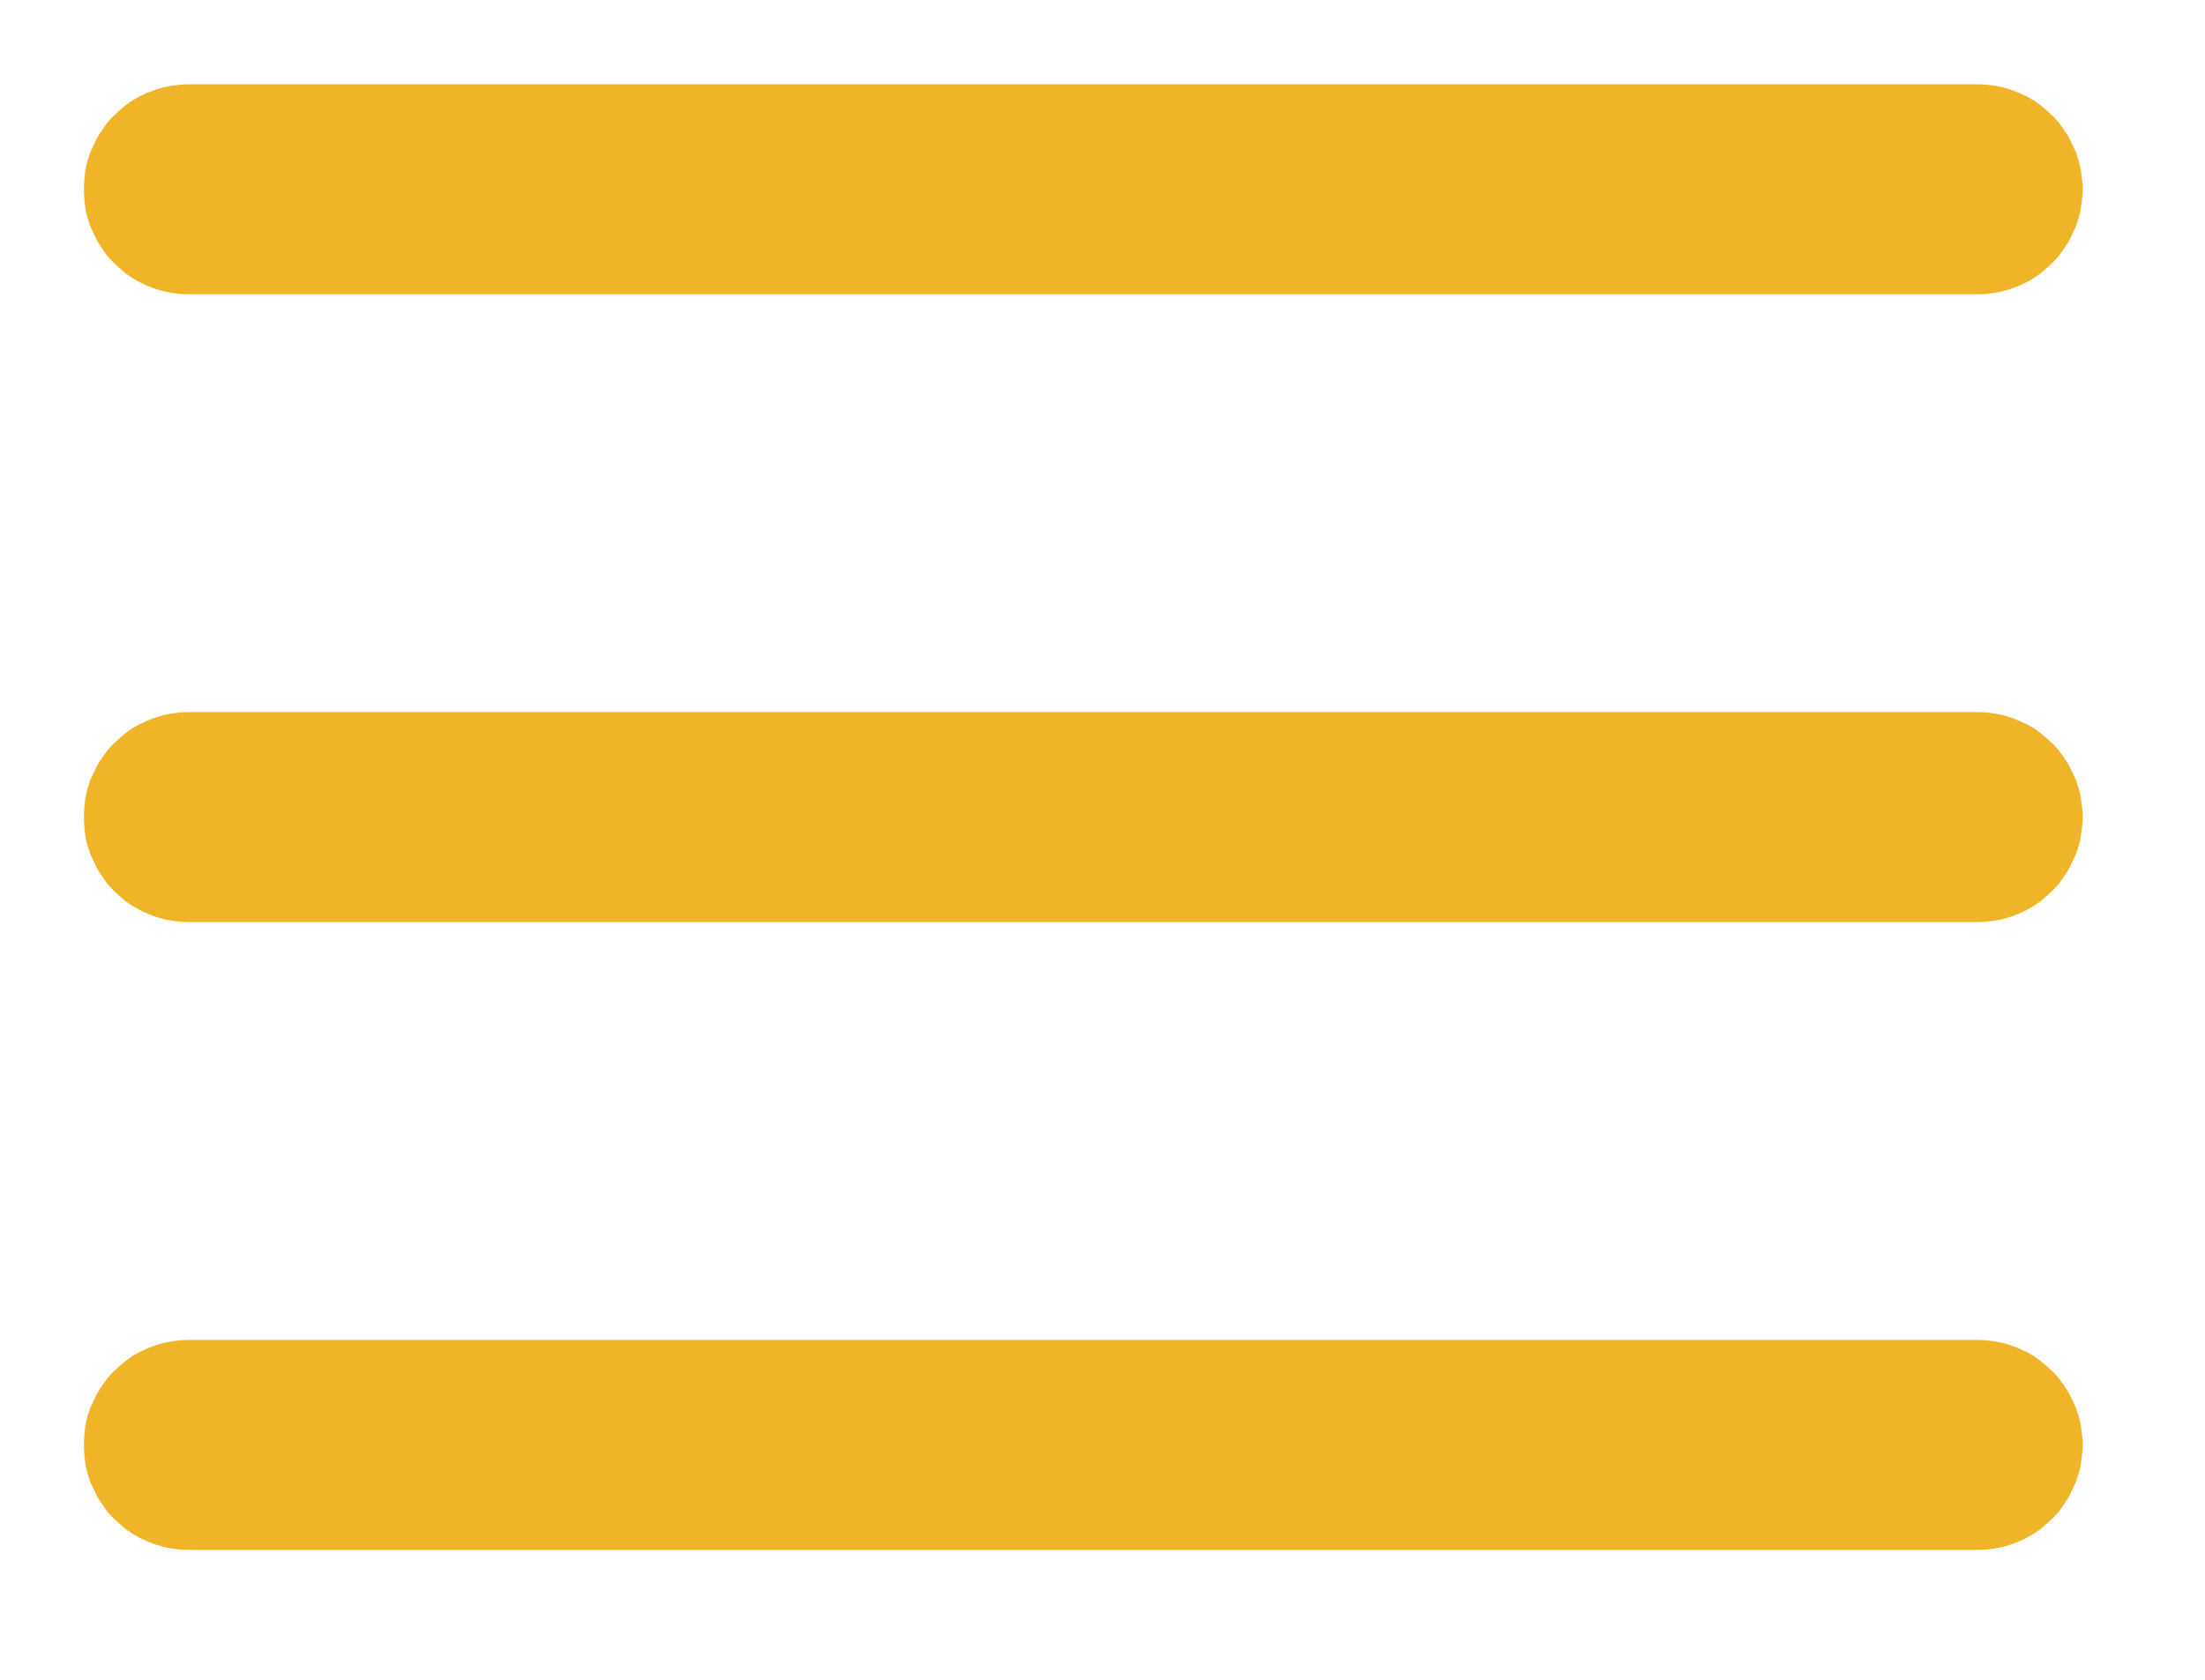
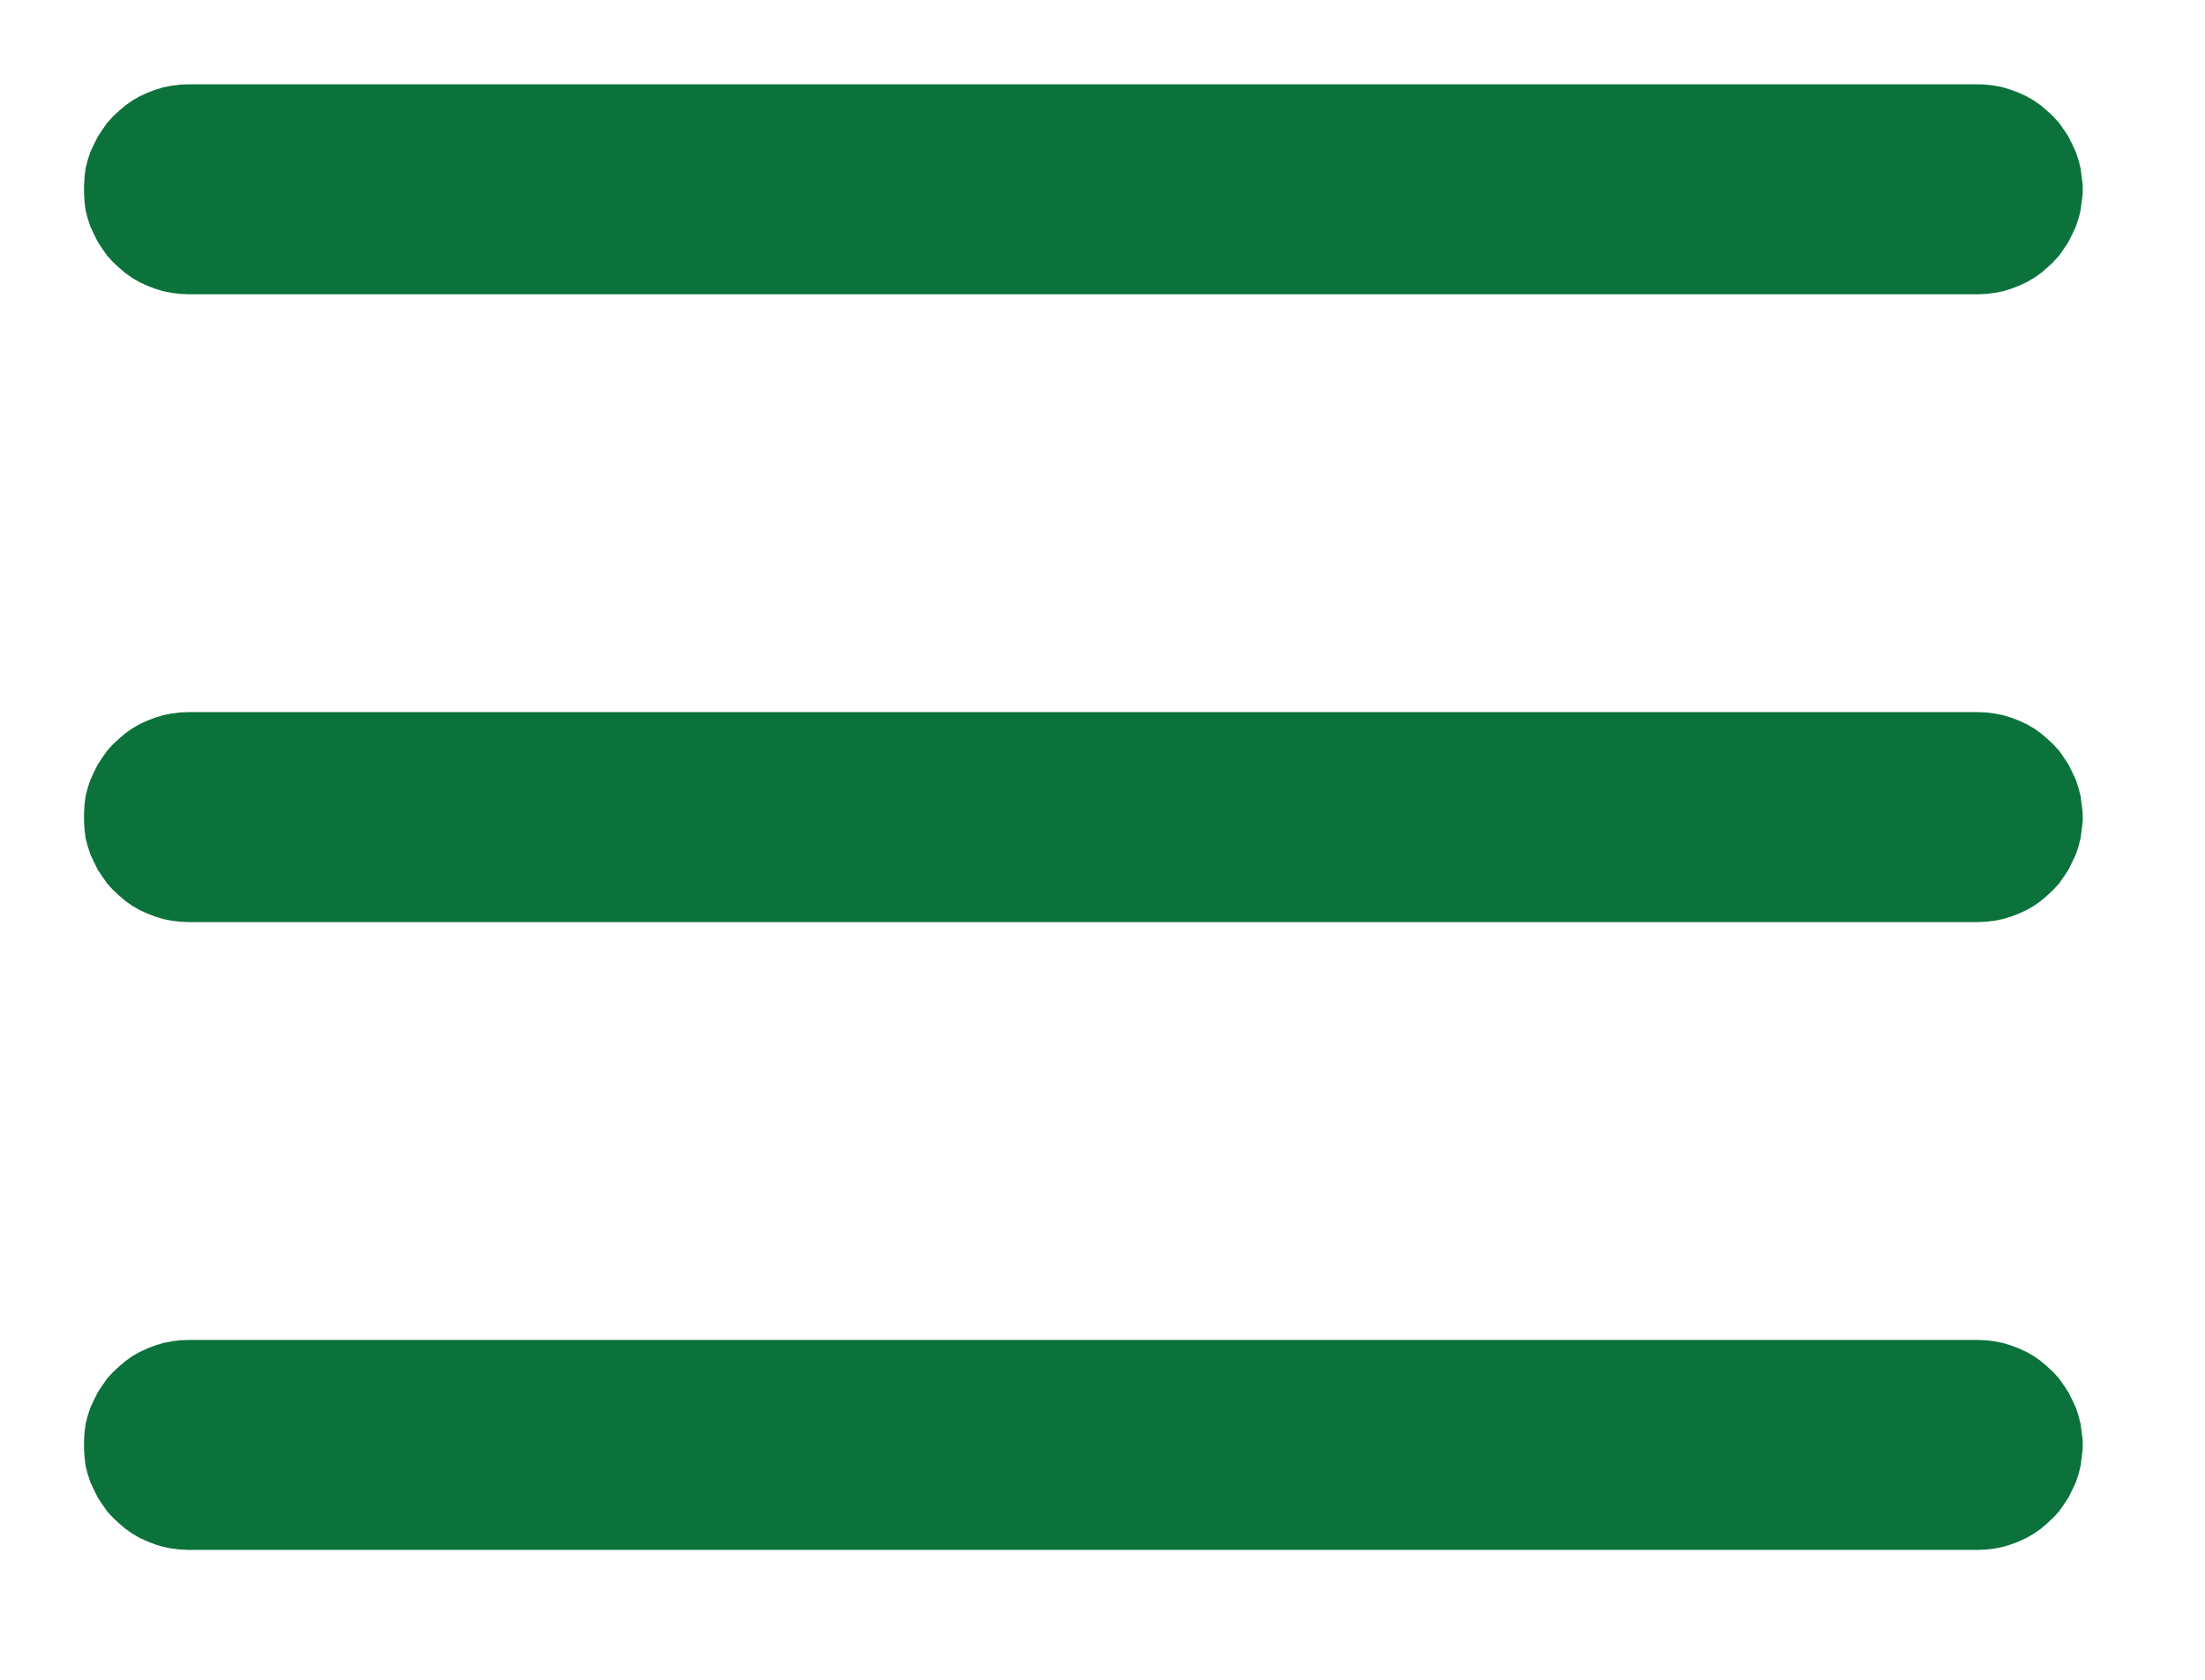
- <svg xmlns="http://www.w3.org/2000/svg" width="100%" height="100%" viewBox="0 0 42 32" version="1.1" xml:space="preserve" style="fill-rule:evenodd;clip-rule:evenodd;stroke-linejoin:round;stroke-miterlimit:2;">
+ <svg xmlns="http://www.w3.org/2000/svg" width="100%" height="100%" viewBox="0 0 42 32" version="1.1" xml:space="preserve" style="fill-rule:evenodd;clip-rule:evenodd;stroke-linejoin:round;stroke-miterlimit:2;fill:#0B723B">
  <g transform="matrix(1,0,0,1,-18700.4,-17.0912)">
    <g transform="matrix(0.56338,0,0,16.6087,15492.6,4.26326e-13)">
      <g transform="matrix(1.775,0,0,0.0602094,-4081.82,-0.180628)">
-         <path d="M5545.25,21.703L5545.41,21.723L5545.57,21.755L5545.72,21.8L5545.87,21.857L5546.02,21.926L5546.16,22.006L5546.29,22.098L5546.41,22.2L5546.53,22.311L5546.64,22.432L5546.73,22.561L5546.82,22.697L5546.89,22.839L5546.96,22.988L5547.01,23.14L5547.05,23.297L5547.07,23.456L5547.09,23.616L5547.09,23.777L5547.07,23.938L5547.05,24.097L5547.01,24.253L5546.96,24.406L5546.89,24.554L5546.82,24.697L5546.73,24.833L5546.64,24.962L5546.53,25.082L5546.41,25.194L5546.29,25.296L5546.16,25.387L5546.02,25.468L5545.87,25.537L5545.72,25.594L5545.57,25.639L5545.41,25.671L5545.25,25.69L5545.09,25.697L5511.01,25.697L5510.85,25.69L5510.69,25.671L5510.53,25.639L5510.38,25.594L5510.23,25.537L5510.08,25.468L5509.94,25.387L5509.81,25.296L5509.69,25.194L5509.57,25.082L5509.46,24.962L5509.37,24.833L5509.28,24.697L5509.21,24.554L5509.14,24.406L5509.09,24.253L5509.05,24.097L5509.03,23.938L5509.02,23.777L5509.02,23.616L5509.03,23.456L5509.05,23.297L5509.09,23.14L5509.14,22.988L5509.21,22.839L5509.28,22.697L5509.37,22.561L5509.46,22.432L5509.57,22.311L5509.69,22.2L5509.81,22.098L5509.94,22.006L5510.08,21.926L5510.23,21.857L5510.38,21.8L5510.53,21.755L5510.69,21.723L5510.85,21.703L5511.01,21.697L5545.09,21.697L5545.25,21.703Z" style="fill:rgb(240,180,40);" />
+         <path d="M5545.25,21.703L5545.41,21.723L5545.57,21.755L5545.72,21.8L5545.87,21.857L5546.02,21.926L5546.16,22.006L5546.29,22.098L5546.41,22.2L5546.53,22.311L5546.64,22.432L5546.73,22.561L5546.82,22.697L5546.89,22.839L5546.96,22.988L5547.01,23.14L5547.05,23.297L5547.07,23.456L5547.09,23.616L5547.09,23.777L5547.07,23.938L5547.05,24.097L5547.01,24.253L5546.96,24.406L5546.89,24.554L5546.82,24.697L5546.73,24.833L5546.64,24.962L5546.53,25.082L5546.41,25.194L5546.29,25.296L5546.16,25.387L5546.02,25.468L5545.87,25.537L5545.72,25.594L5545.57,25.639L5545.41,25.671L5545.25,25.69L5545.09,25.697L5511.01,25.697L5510.85,25.69L5510.69,25.671L5510.53,25.639L5510.38,25.594L5510.23,25.537L5510.08,25.468L5509.94,25.387L5509.81,25.296L5509.69,25.194L5509.57,25.082L5509.46,24.962L5509.37,24.833L5509.28,24.697L5509.21,24.554L5509.14,24.406L5509.09,24.253L5509.05,24.097L5509.03,23.938L5509.02,23.777L5509.02,23.616L5509.03,23.456L5509.05,23.297L5509.09,23.14L5509.14,22.988L5509.21,22.839L5509.28,22.697L5509.37,22.561L5509.46,22.432L5509.57,22.311L5509.69,22.2L5509.81,22.098L5509.94,22.006L5510.08,21.926L5510.23,21.857L5510.38,21.8L5510.53,21.755L5510.69,21.723L5510.85,21.703L5511.01,21.697L5545.09,21.697L5545.25,21.703Z" />
      </g>
      <g transform="matrix(1.775,0,0,0.0602094,-4081.82,0.539477)">
-         <path d="M5545.25,21.703L5545.41,21.723L5545.57,21.755L5545.72,21.8L5545.87,21.857L5546.02,21.926L5546.16,22.006L5546.29,22.098L5546.41,22.2L5546.53,22.311L5546.64,22.432L5546.73,22.561L5546.82,22.697L5546.89,22.839L5546.96,22.988L5547.01,23.14L5547.05,23.297L5547.07,23.456L5547.09,23.616L5547.09,23.777L5547.07,23.938L5547.05,24.097L5547.01,24.253L5546.96,24.406L5546.89,24.554L5546.82,24.697L5546.73,24.833L5546.64,24.962L5546.53,25.082L5546.41,25.194L5546.29,25.296L5546.16,25.387L5546.02,25.468L5545.87,25.537L5545.72,25.594L5545.57,25.639L5545.41,25.671L5545.25,25.69L5545.09,25.697L5511.01,25.697L5510.85,25.69L5510.69,25.671L5510.53,25.639L5510.38,25.594L5510.23,25.537L5510.08,25.468L5509.94,25.387L5509.81,25.296L5509.69,25.194L5509.57,25.082L5509.46,24.962L5509.37,24.833L5509.28,24.697L5509.21,24.554L5509.14,24.406L5509.09,24.253L5509.05,24.097L5509.03,23.938L5509.02,23.777L5509.02,23.616L5509.03,23.456L5509.05,23.297L5509.09,23.14L5509.14,22.988L5509.21,22.839L5509.28,22.697L5509.37,22.561L5509.46,22.432L5509.57,22.311L5509.69,22.2L5509.81,22.098L5509.94,22.006L5510.08,21.926L5510.23,21.857L5510.38,21.8L5510.53,21.755L5510.69,21.723L5510.85,21.703L5511.01,21.697L5545.09,21.697L5545.25,21.703Z" style="fill:rgb(240,180,40);" />
+         <path d="M5545.25,21.703L5545.41,21.723L5545.57,21.755L5545.72,21.8L5545.87,21.857L5546.02,21.926L5546.16,22.006L5546.29,22.098L5546.41,22.2L5546.53,22.311L5546.64,22.432L5546.73,22.561L5546.82,22.697L5546.89,22.839L5546.96,22.988L5547.01,23.14L5547.05,23.297L5547.07,23.456L5547.09,23.616L5547.09,23.777L5547.07,23.938L5547.05,24.097L5547.01,24.253L5546.96,24.406L5546.89,24.554L5546.82,24.697L5546.73,24.833L5546.64,24.962L5546.53,25.082L5546.41,25.194L5546.29,25.296L5546.16,25.387L5546.02,25.468L5545.87,25.537L5545.72,25.594L5545.57,25.639L5545.41,25.671L5545.25,25.69L5545.09,25.697L5511.01,25.697L5510.85,25.69L5510.69,25.671L5510.53,25.639L5510.38,25.594L5510.23,25.537L5510.08,25.468L5509.94,25.387L5509.81,25.296L5509.69,25.194L5509.57,25.082L5509.46,24.962L5509.37,24.833L5509.28,24.697L5509.21,24.554L5509.14,24.406L5509.09,24.253L5509.05,24.097L5509.03,23.938L5509.02,23.777L5509.02,23.616L5509.03,23.456L5509.05,23.297L5509.09,23.14L5509.14,22.988L5509.21,22.839L5509.28,22.697L5509.37,22.561L5509.46,22.432L5509.57,22.311L5509.69,22.2L5509.81,22.098L5509.94,22.006L5510.08,21.926L5510.23,21.857L5510.38,21.8L5510.53,21.755L5510.69,21.723L5510.85,21.703L5511.01,21.697L5545.09,21.697L5545.25,21.703Z" />
      </g>
      <g transform="matrix(1.775,0,0,0.0602094,-4081.82,1.25958)">
-         <path d="M5545.25,21.703L5545.41,21.723L5545.57,21.755L5545.72,21.8L5545.87,21.857L5546.02,21.926L5546.16,22.006L5546.29,22.098L5546.41,22.2L5546.53,22.311L5546.64,22.432L5546.73,22.561L5546.82,22.697L5546.89,22.839L5546.96,22.988L5547.01,23.14L5547.05,23.297L5547.07,23.456L5547.09,23.616L5547.09,23.777L5547.07,23.938L5547.05,24.097L5547.01,24.253L5546.96,24.406L5546.89,24.554L5546.82,24.697L5546.73,24.833L5546.64,24.962L5546.53,25.082L5546.41,25.194L5546.29,25.296L5546.16,25.387L5546.02,25.468L5545.87,25.537L5545.72,25.594L5545.57,25.639L5545.41,25.671L5545.25,25.69L5545.09,25.697L5511.01,25.697L5510.85,25.69L5510.69,25.671L5510.53,25.639L5510.38,25.594L5510.23,25.537L5510.08,25.468L5509.94,25.387L5509.81,25.296L5509.69,25.194L5509.57,25.082L5509.46,24.962L5509.37,24.833L5509.28,24.697L5509.21,24.554L5509.14,24.406L5509.09,24.253L5509.05,24.097L5509.03,23.938L5509.02,23.777L5509.02,23.616L5509.03,23.456L5509.05,23.297L5509.09,23.14L5509.14,22.988L5509.21,22.839L5509.28,22.697L5509.37,22.561L5509.46,22.432L5509.57,22.311L5509.69,22.2L5509.81,22.098L5509.94,22.006L5510.08,21.926L5510.23,21.857L5510.38,21.8L5510.53,21.755L5510.69,21.723L5510.85,21.703L5511.01,21.697L5545.09,21.697L5545.25,21.703Z" style="fill:rgb(240,180,40);" />
+         <path d="M5545.25,21.703L5545.41,21.723L5545.57,21.755L5545.72,21.8L5545.87,21.857L5546.02,21.926L5546.16,22.006L5546.29,22.098L5546.41,22.2L5546.53,22.311L5546.64,22.432L5546.73,22.561L5546.82,22.697L5546.89,22.839L5546.96,22.988L5547.01,23.14L5547.05,23.297L5547.07,23.456L5547.09,23.616L5547.09,23.777L5547.07,23.938L5547.05,24.097L5547.01,24.253L5546.96,24.406L5546.89,24.554L5546.82,24.697L5546.73,24.833L5546.64,24.962L5546.53,25.082L5546.41,25.194L5546.29,25.296L5546.16,25.387L5546.02,25.468L5545.87,25.537L5545.72,25.594L5545.57,25.639L5545.41,25.671L5545.25,25.69L5545.09,25.697L5511.01,25.697L5510.85,25.69L5510.69,25.671L5510.53,25.639L5510.38,25.594L5510.23,25.537L5510.08,25.468L5509.94,25.387L5509.81,25.296L5509.69,25.194L5509.57,25.082L5509.46,24.962L5509.37,24.833L5509.28,24.697L5509.21,24.554L5509.14,24.406L5509.09,24.253L5509.05,24.097L5509.03,23.938L5509.02,23.777L5509.02,23.616L5509.03,23.456L5509.05,23.297L5509.09,23.14L5509.14,22.988L5509.21,22.839L5509.28,22.697L5509.37,22.561L5509.46,22.432L5509.57,22.311L5509.69,22.2L5509.81,22.098L5509.94,22.006L5510.08,21.926L5510.23,21.857L5510.38,21.8L5510.53,21.755L5510.69,21.723L5510.85,21.703L5511.01,21.697L5545.09,21.697L5545.25,21.703Z" />
      </g>
    </g>
  </g>
</svg>
